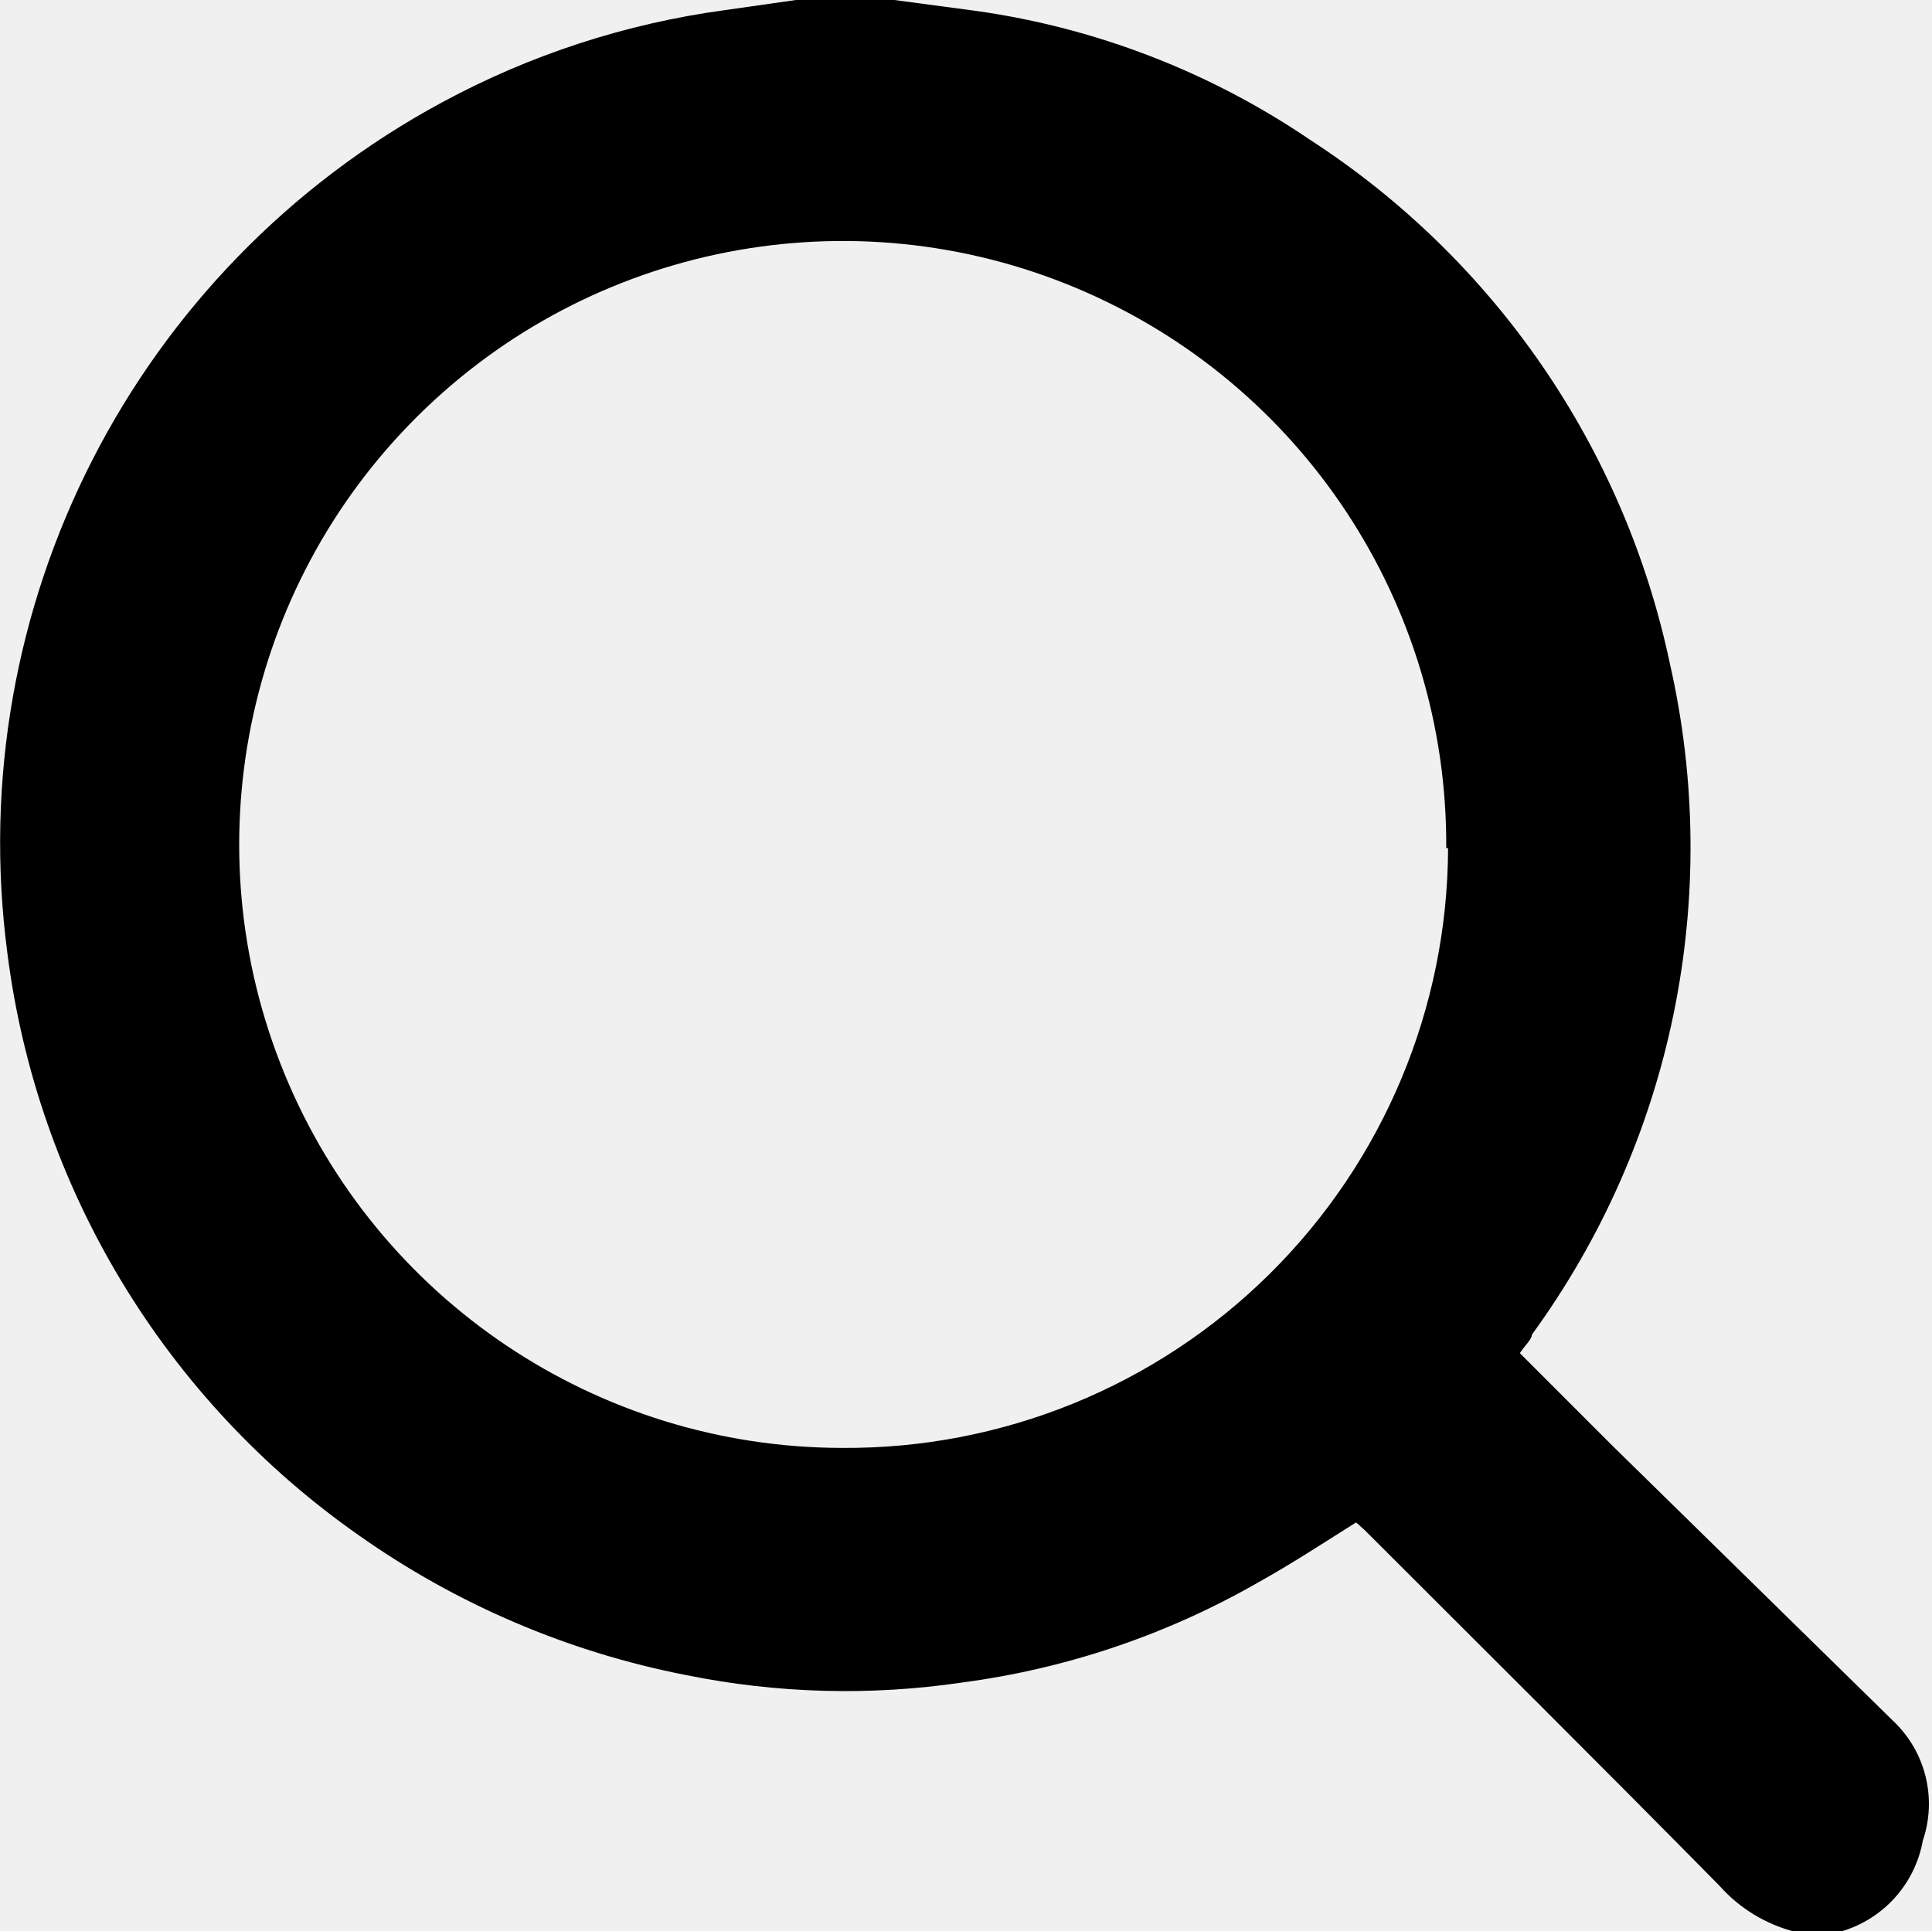
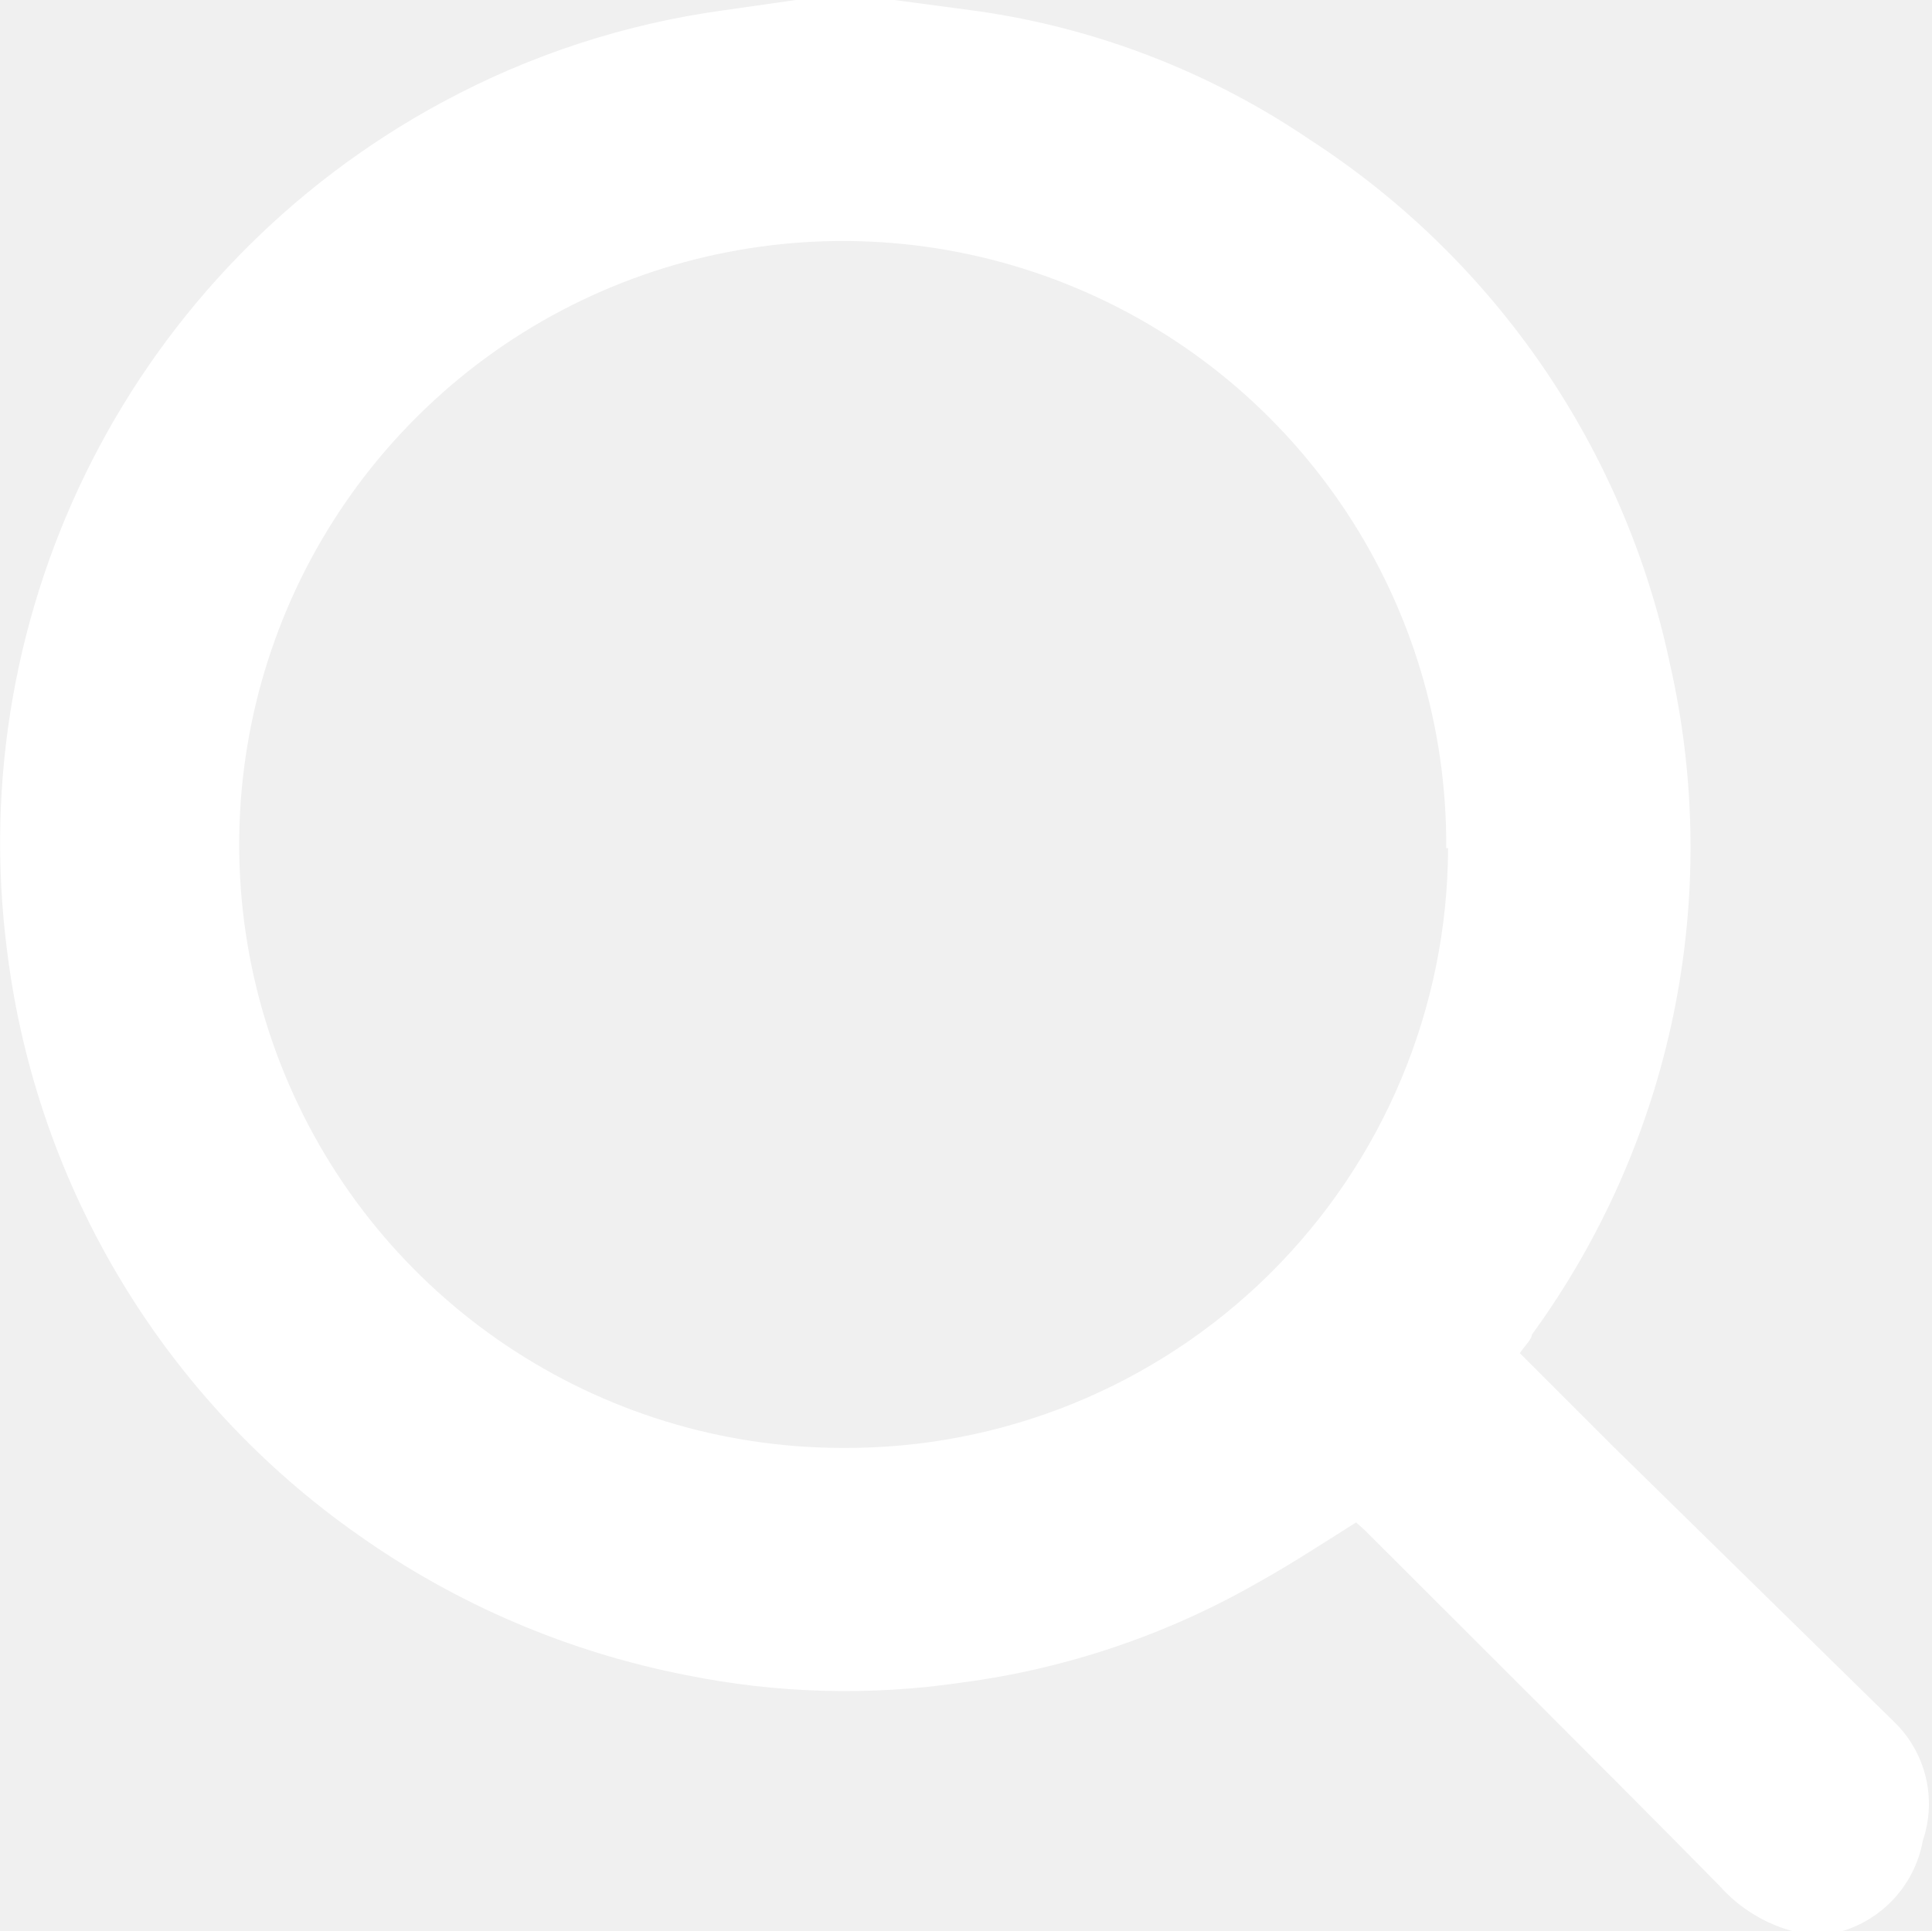
<svg xmlns="http://www.w3.org/2000/svg" viewBox="0 0 21 20.99">
-   <defs />
+   <defs>
+     <style>.cls-112312{fill:#fff;}</style>
+   </defs>
  <g id="Layer_2" data-name="Layer 2">
    <g id="Capa_1" data-name="Capa 1">
-       <path class="cls-1" d="M9.72,0l.9.12a8.59,8.59,0,0,1,3.62,1.4,9,9,0,0,1,3.91,5.69,9,9,0,0,1-1.5,7.3c0,.05-.07.11-.13.2l1,1,3.06,3a1.24,1.24,0,0,1,.32,1.3A1.26,1.26,0,0,1,20,21s-.05,0-.08,0h-.41a1.64,1.64,0,0,1-.82-.5c-1.28-1.3-2.57-2.58-3.86-3.87l-.09-.08c-.35.22-.7.45-1.06.65a8.78,8.78,0,0,1-3.22,1.09,8.69,8.69,0,0,1-3-.08A9.23,9.23,0,0,1,3.9,16.69,9.13,9.13,0,0,1,.08,10.36,9.15,9.15,0,0,1,4.81,1.11a9,9,0,0,1,3.07-1L8.65,0Zm6,9.22a6.56,6.56,0,1,0-6.57,6.52A6.54,6.54,0,0,0,15.74,9.22Z" />
+       <path class="cls-112312" d="M9.72,0l.9.12a8.59,8.59,0,0,1,3.62,1.4,9,9,0,0,1,3.91,5.69,9,9,0,0,1-1.5,7.3c0,.05-.07.11-.13.2l1,1,3.06,3a1.24,1.24,0,0,1,.32,1.3A1.26,1.26,0,0,1,20,21s-.05,0-.08,0h-.41a1.64,1.64,0,0,1-.82-.5c-1.28-1.3-2.57-2.58-3.86-3.87l-.09-.08c-.35.22-.7.45-1.06.65a8.78,8.78,0,0,1-3.22,1.09,8.69,8.69,0,0,1-3-.08A9.23,9.23,0,0,1,3.9,16.69,9.13,9.13,0,0,1,.08,10.36,9.15,9.15,0,0,1,4.81,1.11a9,9,0,0,1,3.07-1L8.65,0Zm6,9.22a6.56,6.56,0,1,0-6.57,6.52A6.54,6.54,0,0,0,15.74,9.22Z" />
    </g>
  </g>
</svg>
